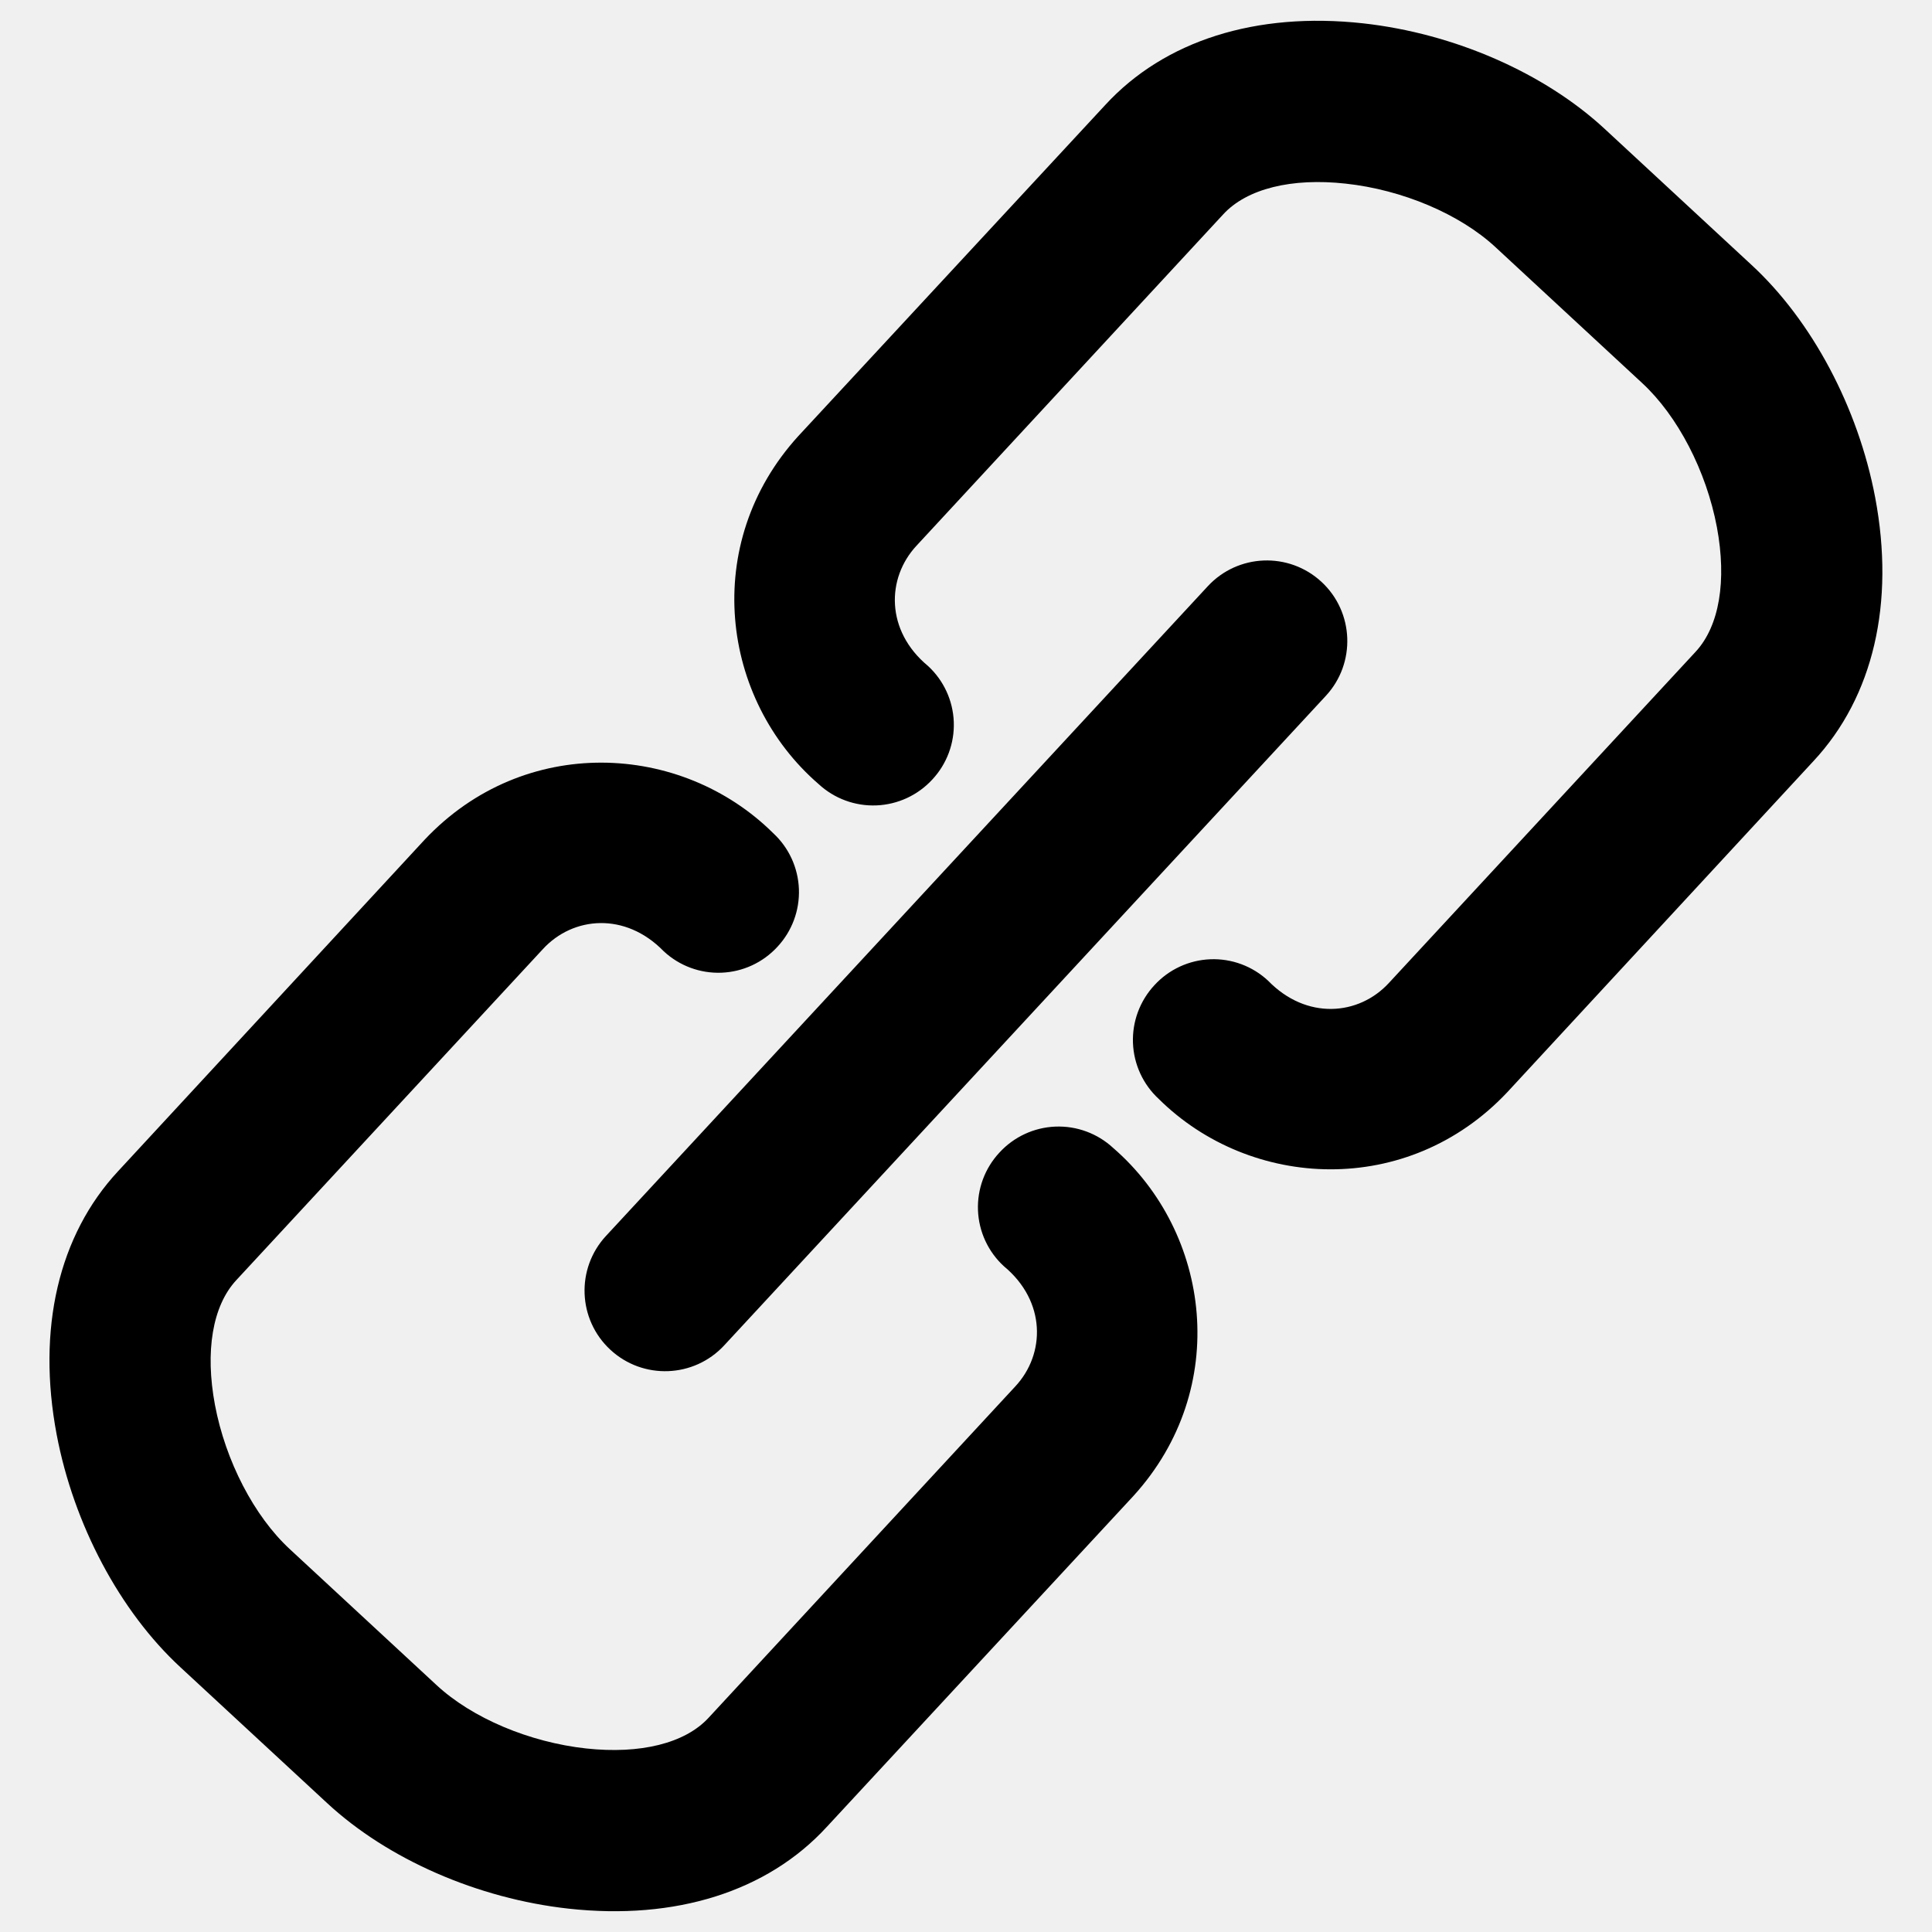
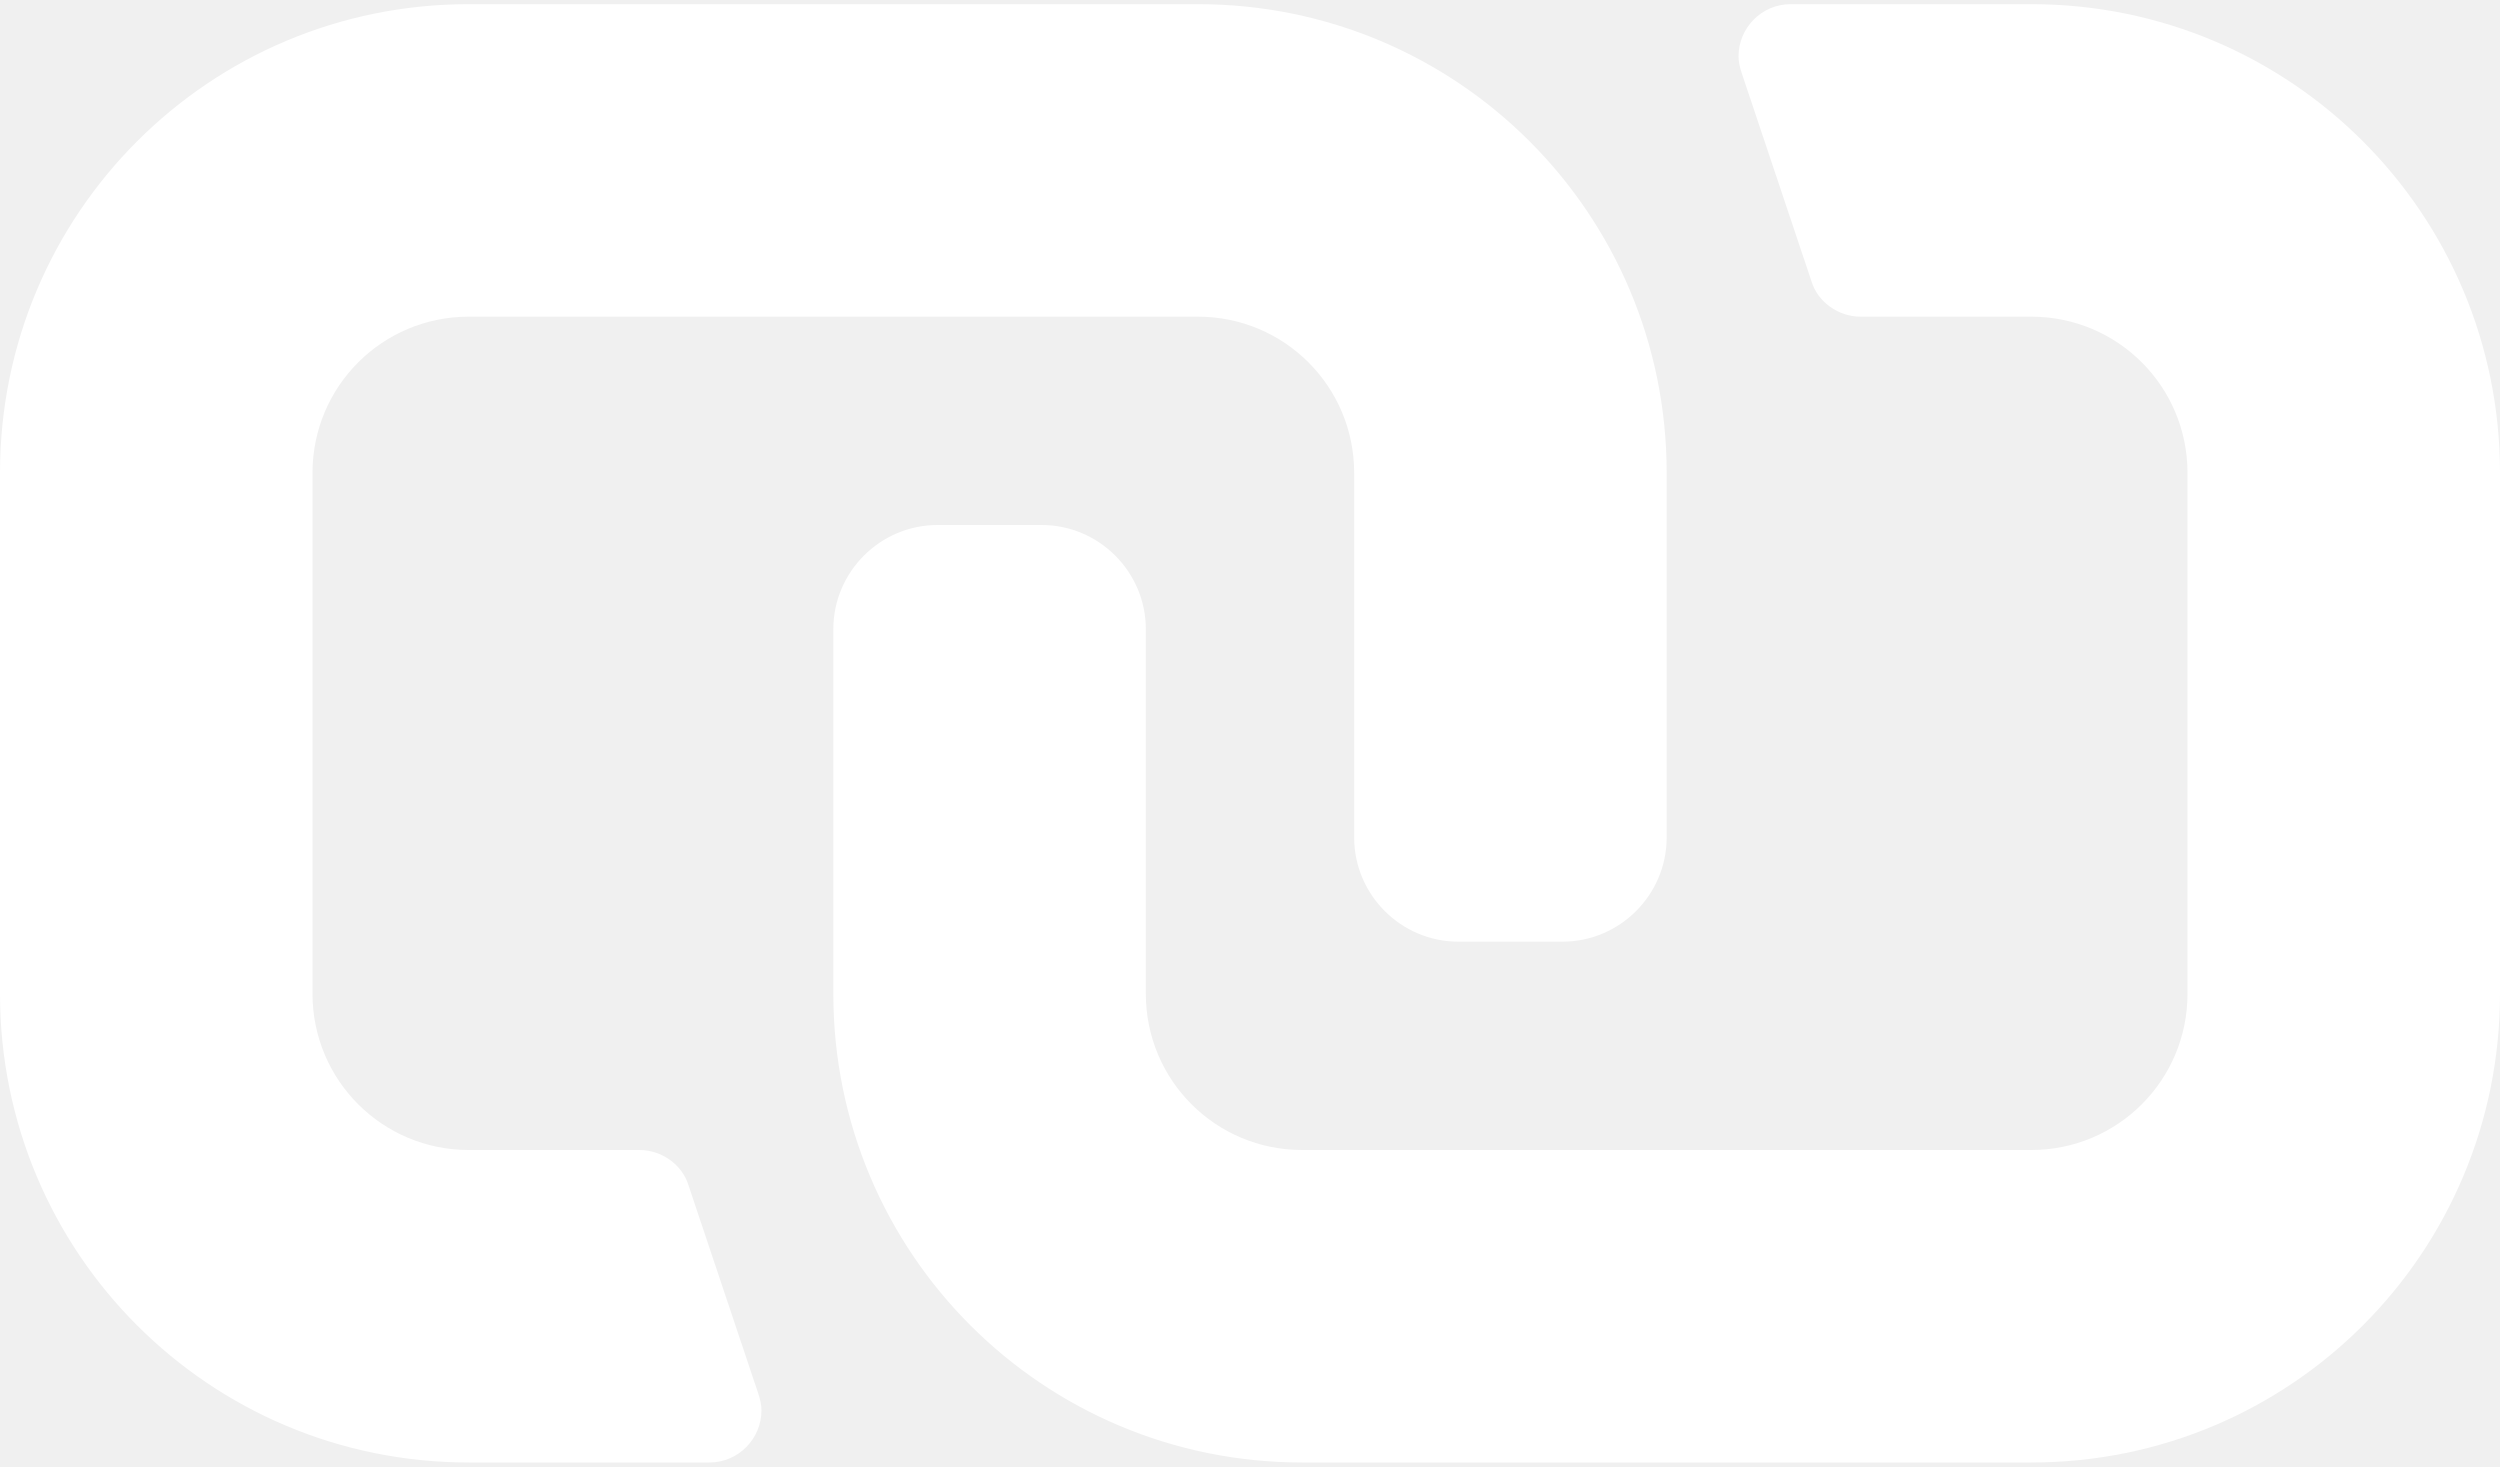
- <svg xmlns="http://www.w3.org/2000/svg" width="24" height="24" viewBox="0 0 24 24">
-   <path d="M20.397 4.756c.444.409.8 1.096.931 1.793.124.665.031 1.228-.264 1.547l-3.81 4.114c-.374.407-1.024.464-1.501-.027a.995.995 0 0 0-1.412.055.998.998 0 0 0 .053 1.413c1.142 1.131 3.093 1.229 4.329-.082l3.807-4.117c.741-.797 1.012-1.96.764-3.273-.211-1.114-.784-2.195-1.538-2.89l-1.821-1.687C19.182.904 18.061.415 16.934.29c-1.328-.146-2.468.213-3.205 1.015L9.916 5.418c-1.213 1.334-.963 3.27.253 4.322a.998.998 0 0 0 1.413-.057.995.995 0 0 0-.055-1.411c-.527-.437-.517-1.091-.141-1.494l3.809-4.115c.293-.319.85-.456 1.521-.382.704.076 1.417.378 1.86.788l1.821 1.687zM3.601 19.245c-.444-.41-.8-1.097-.931-1.794-.124-.664-.031-1.228.264-1.547l3.81-4.114c.374-.407 1.024-.464 1.501.027a.996.996 0 0 0 1.412-.055.997.997 0 0 0-.053-1.413c-1.142-1.131-3.093-1.23-4.329.082l-3.807 4.117c-.741.796-1.012 1.96-.764 3.273.211 1.114.784 2.195 1.538 2.891l1.821 1.686c.753.699 1.874 1.188 3.001 1.312 1.328.146 2.468-.212 3.205-1.014l3.812-4.114c1.213-1.334.963-3.27-.253-4.322a.997.997 0 0 0-1.413.058.995.995 0 0 0 .055 1.411c.527.436.518 1.091.142 1.494l-3.809 4.115c-.293.319-.85.455-1.522.382-.704-.077-1.417-.377-1.86-.789l-1.82-1.686z" />
-   <path d="M16.416 7.228a1 1 0 0 0-1.413.055l-7.475 8.07a1 1 0 0 0 1.468 1.36l7.475-8.07c.375-.406.35-1.04-.055-1.415z" />
+ <svg xmlns="http://www.w3.org/2000/svg" width="300px" height="176px" viewBox="0 0 300 176" version="1.1">
+   <g id="Mocks" stroke="none" stroke-width="1" fill="none" fill-rule="evenodd">
+     <g id="Artboard" transform="translate(-644, -677)" fill="#FFFFFF" fill-rule="nonzero">
+       <path d="M700.25,852.5 C669.125,852.5 644,827.375 644,796.25 L644,733.75 C644,702.625 669.125,677.5 700.25,677.5 L787.75,677.5 C818.875,677.5 844,702.625 844,733.75 L844,777.5 C844,784.375 838.375,790 831.5,790 L819,790 C812.125,790 806.5,784.375 806.5,777.5 L806.5,733.75 C806.5,723.375 798.125,715 787.75,715 L700.25,715 C689.875,715 681.5,723.375 681.5,733.75 L681.5,796.25 C681.5,806.625 689.875,815 700.25,815 L720.75,815 C723.375,815 725.875,816.75 726.625,819.25 L735,844.25 C735.25,845 735.375,845.625 735.375,846.25 C735.375,849.625 732.625,852.5 729.125,852.5 L700.25,852.5 Z M800.25,852.5 C769.125,852.5 744,827.375 744,796.25 L744,752.5 C744,745.625 749.625,740 756.5,740 L769,740 C775.875,740 781.5,745.625 781.5,752.5 L781.5,796.25 C781.5,806.625 789.875,815 800.25,815 L887.75,815 C898.125,815 906.5,806.625 906.5,796.25 L906.5,733.75 C906.5,723.375 898.125,715 887.75,715 L867.25,715 C864.625,715 862.125,713.25 861.375,710.75 L853,685.75 C852.75,685 852.625,684.375 852.625,683.75 C852.625,680.375 855.375,677.5 858.875,677.5 L887.75,677.5 C918.875,677.5 944,702.625 944,733.75 L944,796.25 C944,827.375 918.875,852.5 887.75,852.5 L800.25,852.5 Z" id="" />
+     </g>
+   </g>
</svg>
